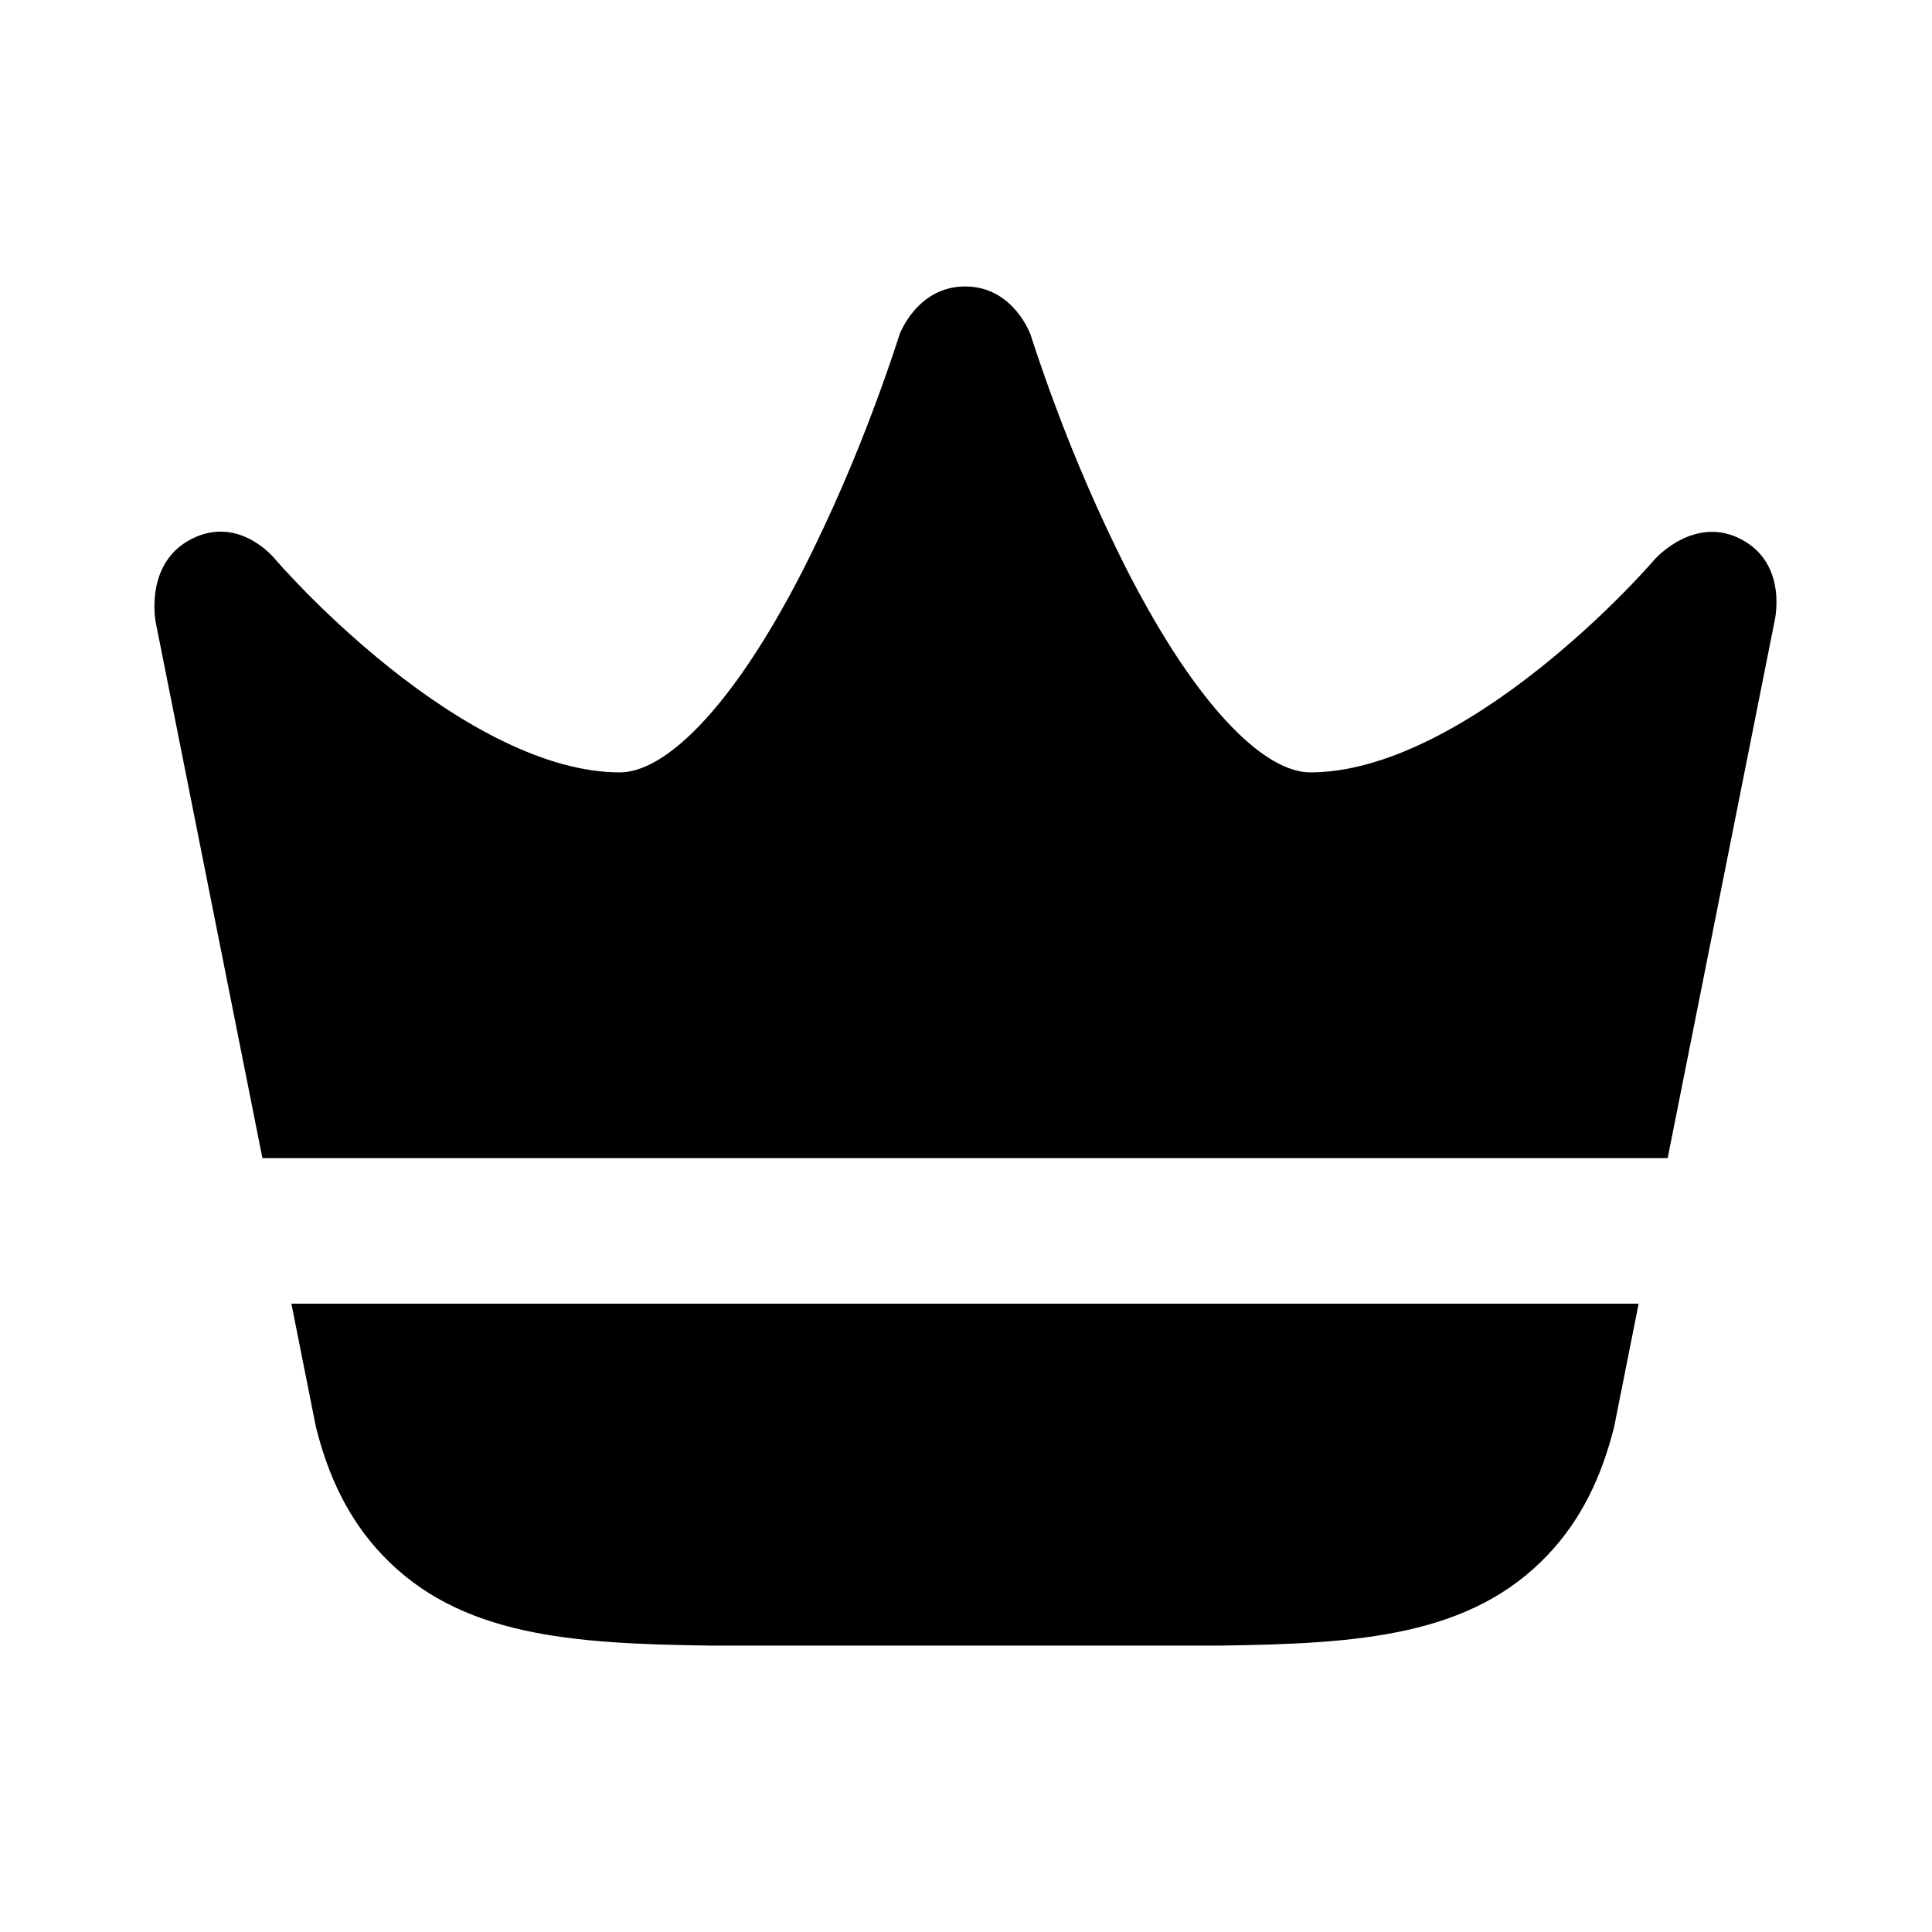
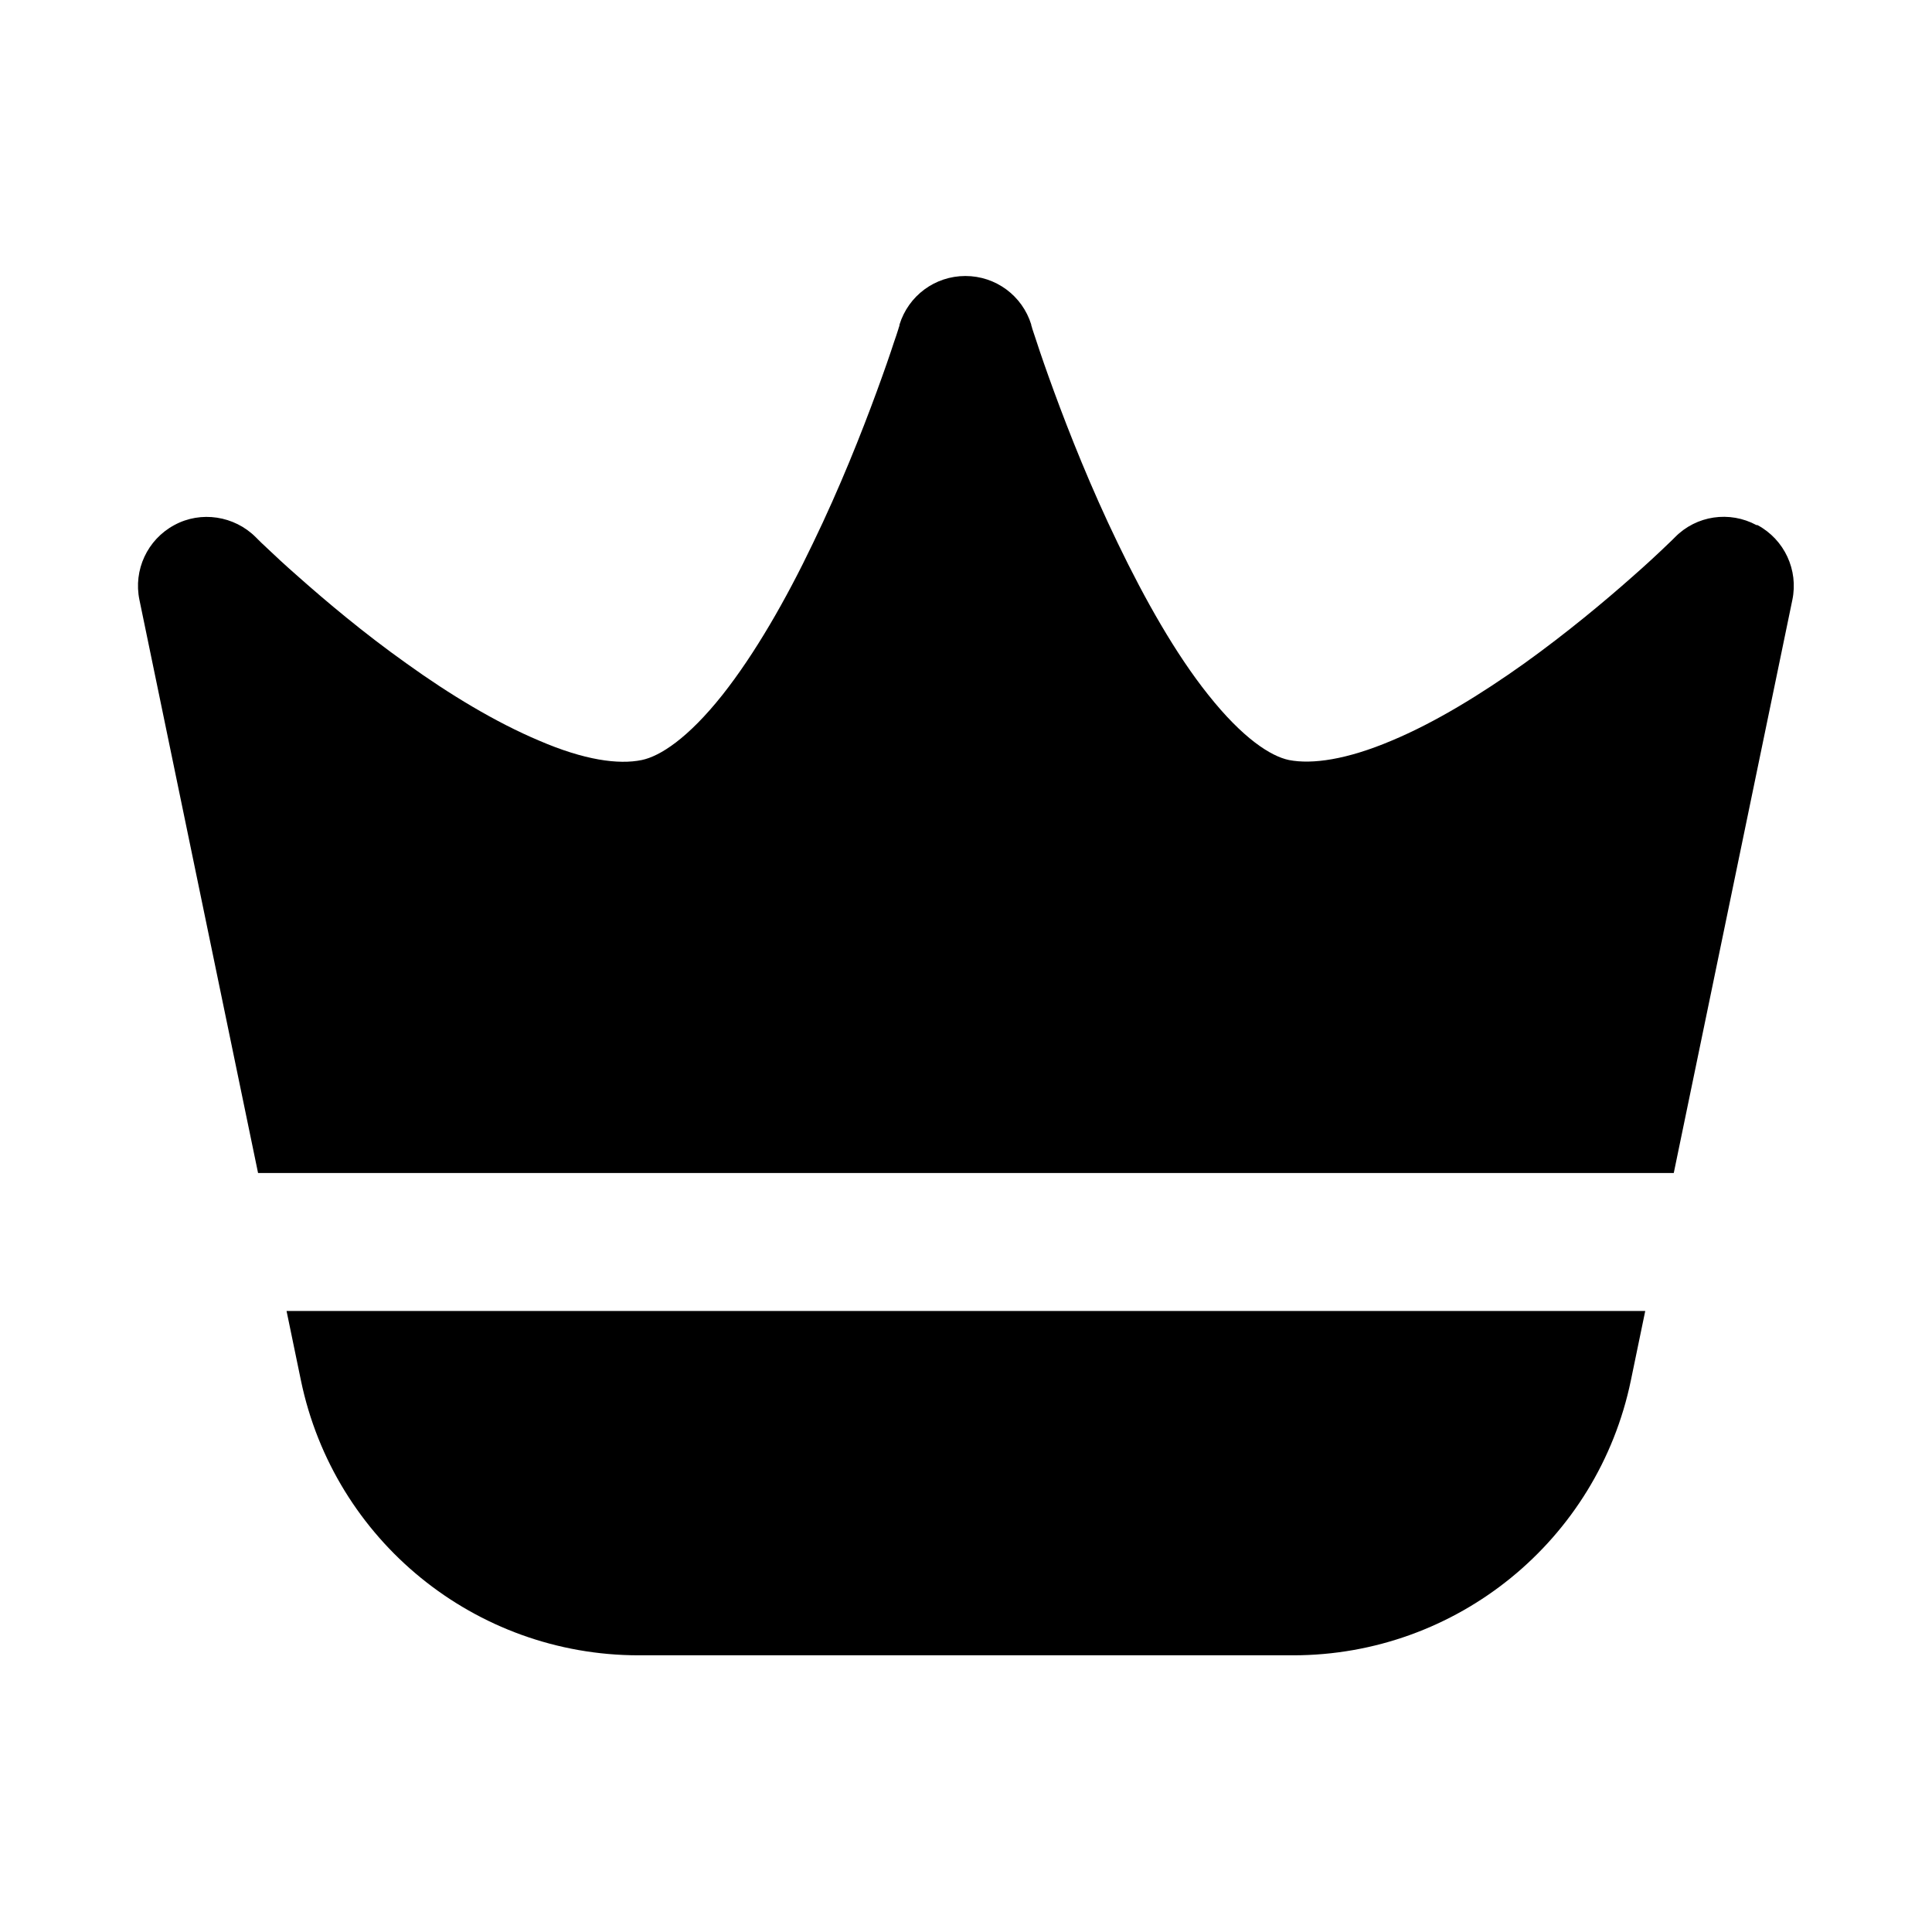
<svg xmlns="http://www.w3.org/2000/svg" width="56" height="56" fill="currentColor" viewBox="0 0 56 56">
-   <path d="m29.877 9.715-.002-.004s-.492-1.408-1.898-1.408c-1.407 0-1.91 1.408-1.91 1.408v.004l-.008.024-.033.106a48.842 48.842 0 0 1-.685 1.952 46.524 46.524 0 0 1-2.02 4.637c-.86 1.691-1.834 3.269-2.857 4.396-1.058 1.166-1.898 1.558-2.5 1.558-2.14 0-4.566-1.357-6.659-3.023a27.543 27.543 0 0 1-3.124-2.924l-.17-.192-.04-.045-.007-.009S6.94 14.92 5.556 15.62s-1.043 2.414-1.043 2.414l3.093 15.534h40.732l3.093-15.534s.42-1.658-.942-2.392c-1.362-.734-2.51.554-2.51.554l-.007.008-.04.045a24.316 24.316 0 0 1-.852.911 27.54 27.54 0 0 1-2.442 2.205c-2.093 1.666-4.518 3.023-6.658 3.023-.602 0-1.443-.393-2.5-1.558-1.024-1.127-1.999-2.705-2.858-4.396a46.548 46.548 0 0 1-2.02-4.638 48.535 48.535 0 0 1-.684-1.951l-.034-.106-.008-.024Zm17.621 28.072H8.446l.7 3.52.026.112c.348 1.37.922 2.613 1.907 3.65 2.234 2.357 5.467 2.576 9.491 2.629h14.803c4.024-.053 7.257-.272 9.49-2.629.987-1.039 1.558-2.282 1.907-3.646l.027-.116.7-3.52Z" />
+   <path d="M48.552 15.57c.62-.63 1.58-.77 2.36-.35h.03a2 2 0 0 1 1.01 2.17L48.515 34H7.48L4.042 17.39a2 2 0 0 1 1.01-2.17c.77-.42 1.74-.27 2.36.35l.07.07c.05.05.13.13.24.23.22.21.53.5.93.85.79.7 1.89 1.63 3.13 2.51 1.25.9 2.59 1.71 3.85 2.24 1.3.56 2.29.7 2.97.56.53-.11 1.34-.63 2.34-1.89.94-1.19 1.84-2.76 2.62-4.39.78-1.61 1.41-3.2 1.85-4.4.22-.6.39-1.09.5-1.43a11.4 11.4 0 0 0 .13-.39.293.293 0 0 1 .02-.063.115.115 0 0 0 .01-.037v-.02c.26-.84 1.03-1.41 1.91-1.41.88 0 1.65.57 1.91 1.41v.02c.01.02.02.06.03.1l.03.09c.025.08.058.18.1.3.11.34.28.83.5 1.43.44 1.2 1.07 2.79 1.85 4.4.78 1.62 1.67 3.2 2.62 4.39 1 1.26 1.81 1.78 2.34 1.89.67.13 1.67-.01 2.97-.56 1.27-.53 2.6-1.35 3.85-2.24 1.24-.89 2.34-1.81 3.13-2.51a29.68 29.68 0 0 0 1.09-1.003c.032-.03.06-.056.08-.077l.07-.07ZM8.306 38l.416 2.01a9.998 9.998 0 0 0 9.79 7.97h18.97c4.74 0 8.83-3.33 9.79-7.97l.416-2.01H8.306Z" />
</svg>
